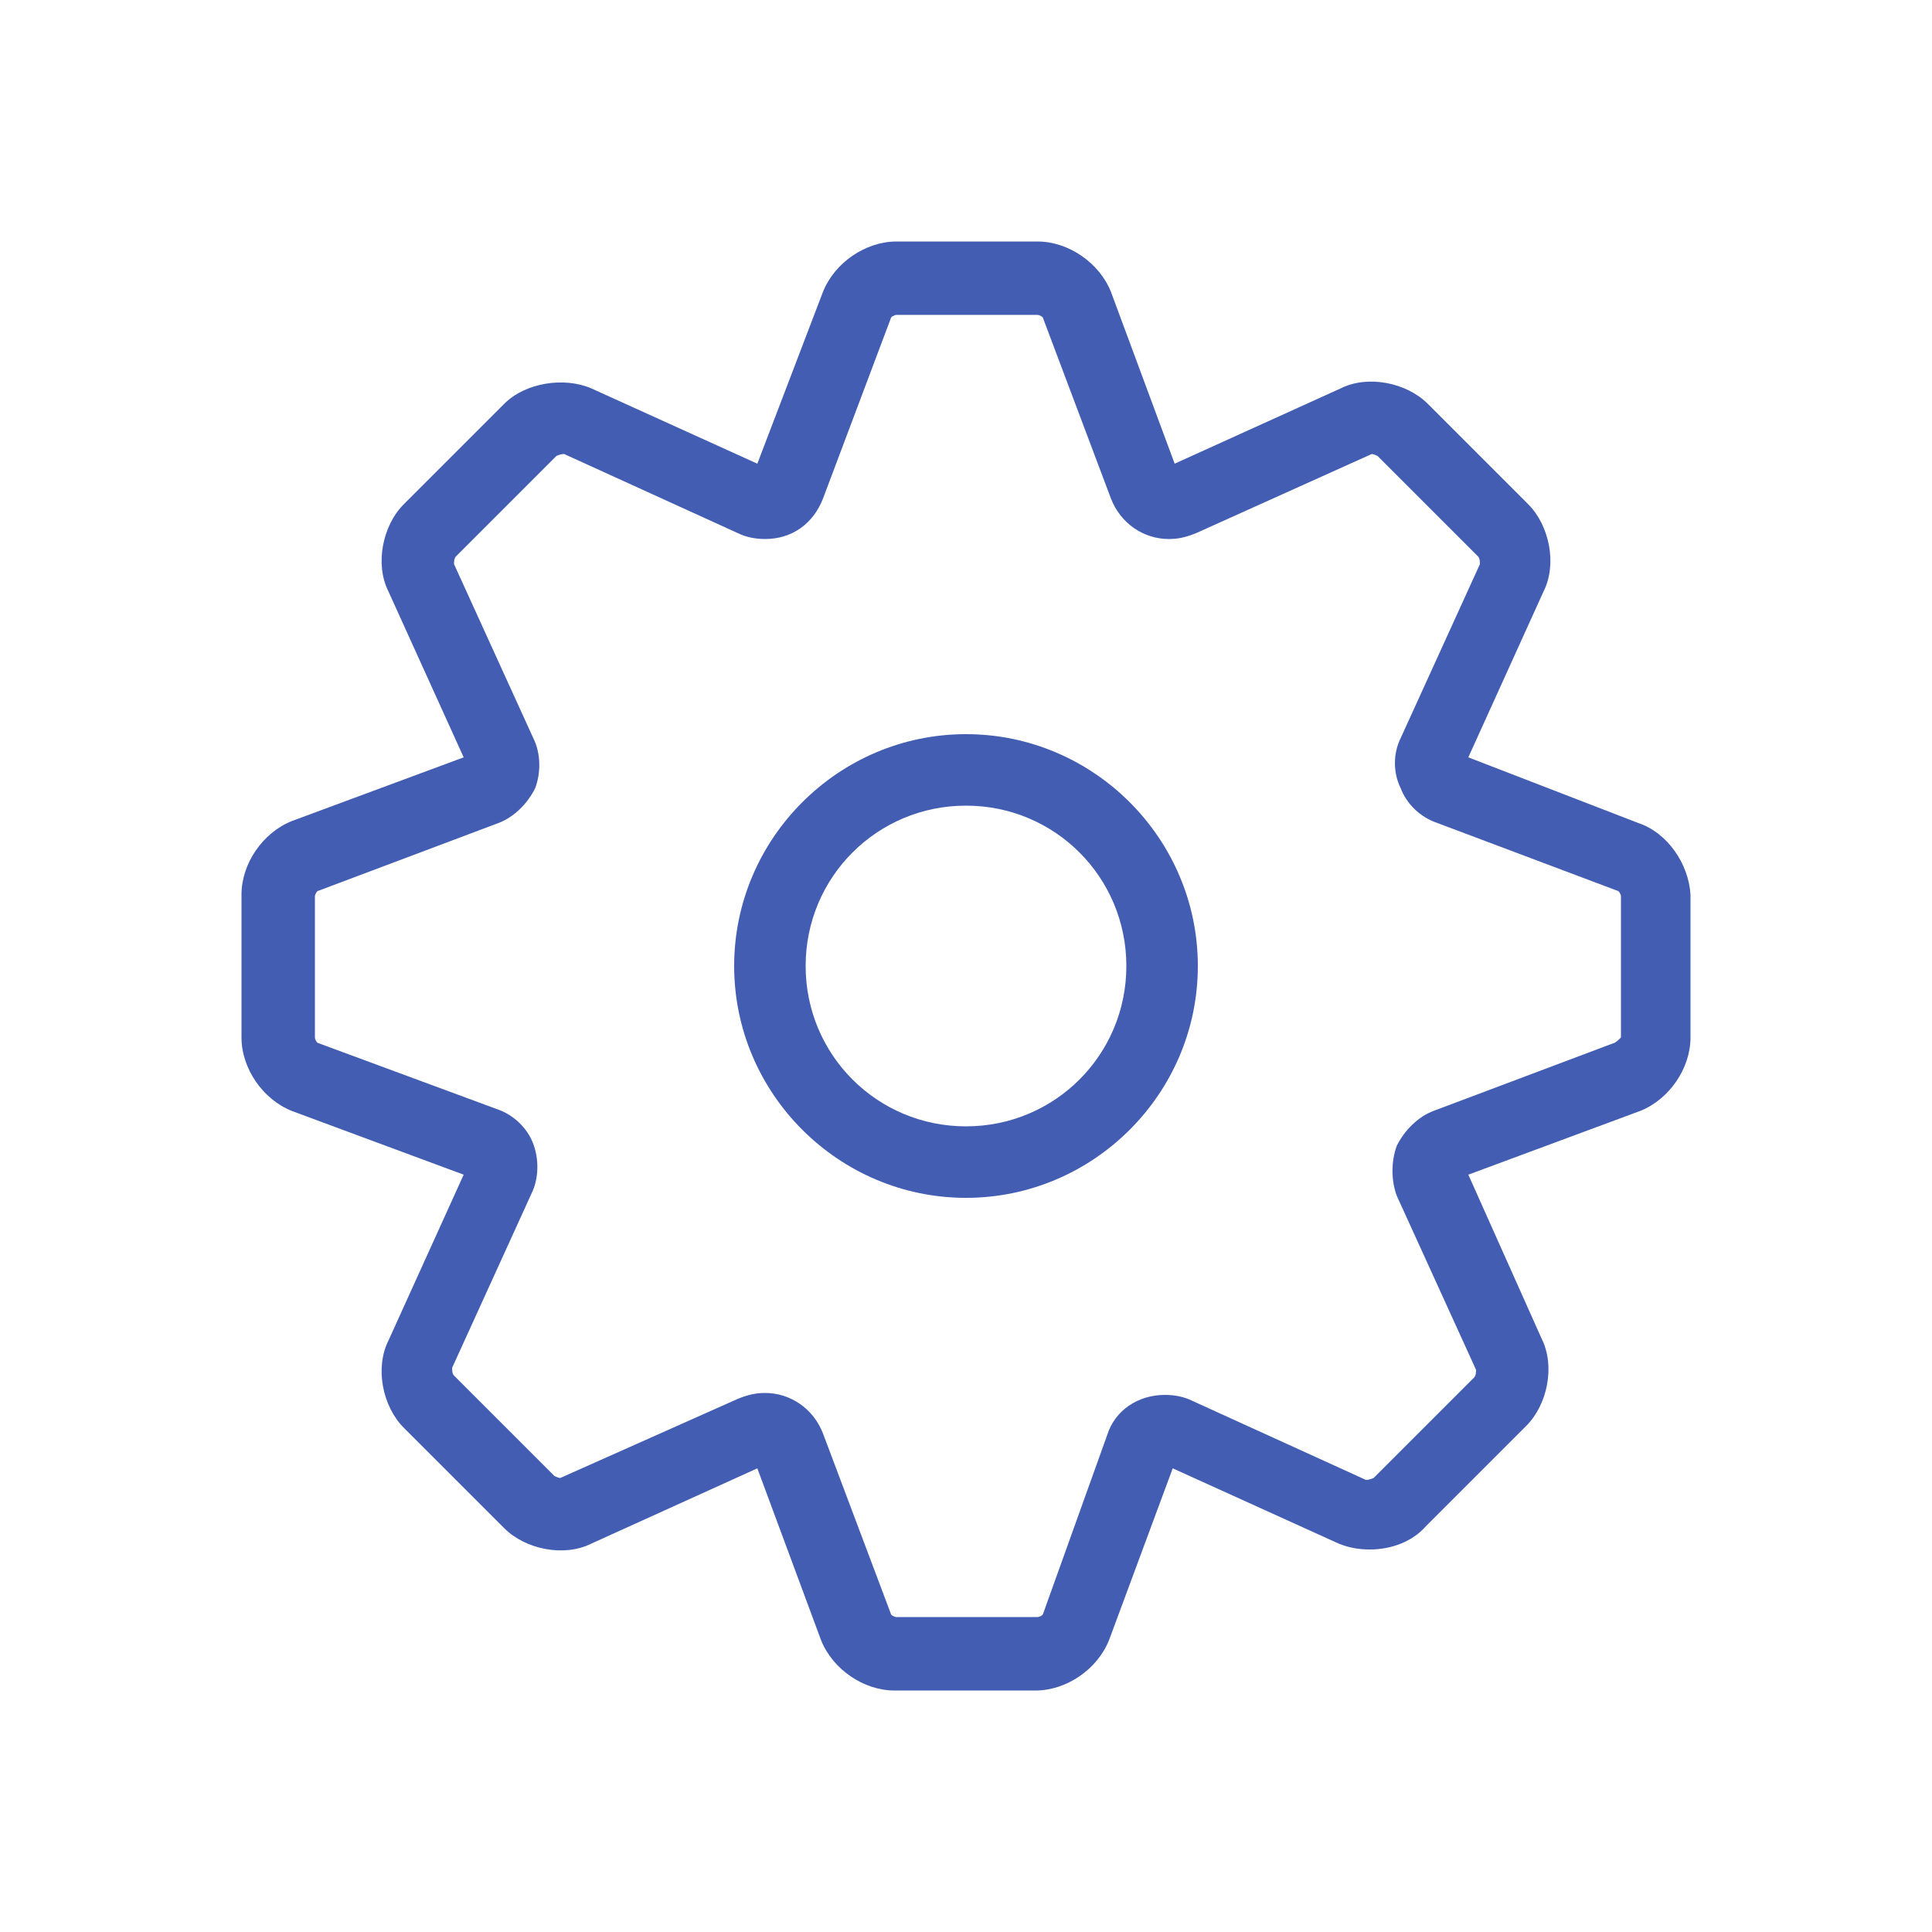
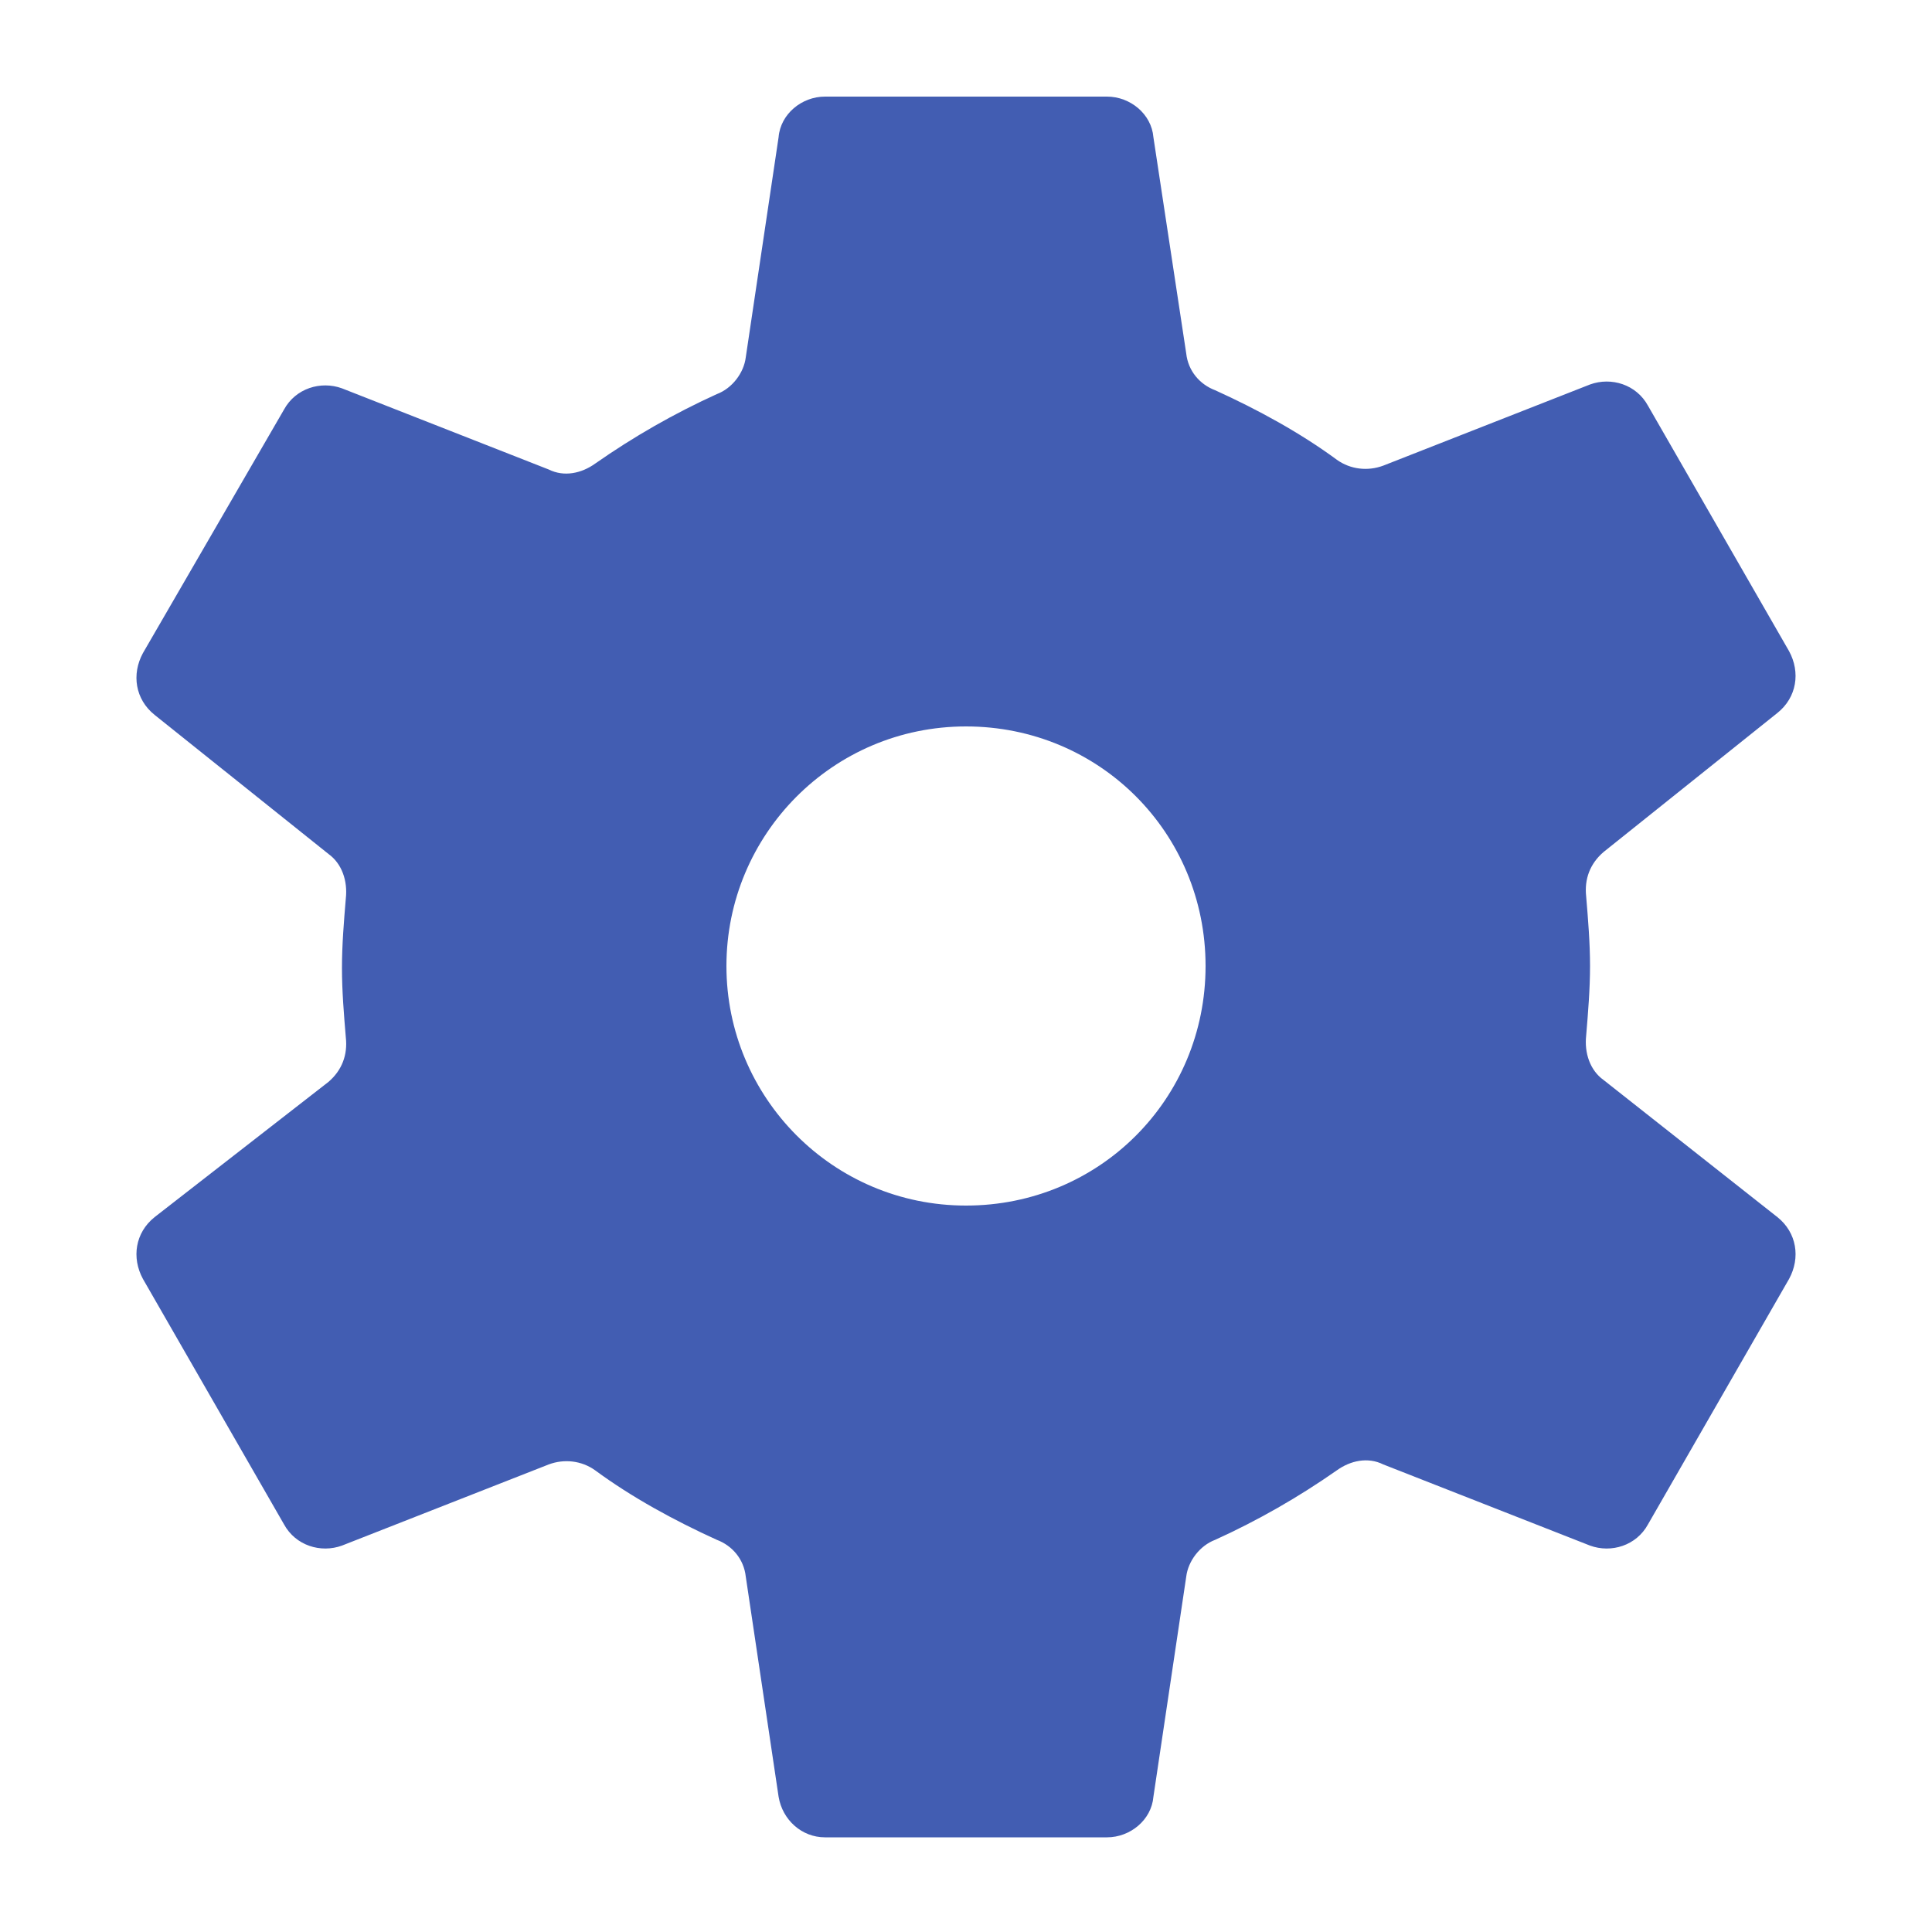
<svg xmlns="http://www.w3.org/2000/svg" width="1200pt" height="1200pt" version="1.1" viewBox="0 0 1200 1200">
-   <g fill="#425db2">
-     <path d="m1017.6 511.2-105.6-40.801 46.801-103.2c8.398-16.801 3.602-40.801-9.602-54l-62.398-62.398c-13.199-13.199-37.199-18-54-9.602l-103.2 46.801-39.602-106.8c-7.199-18-26.398-31.199-45.602-31.199h-87.602c-19.199 0-38.398 13.199-45.602 31.199l-40.797 106.8-103.2-46.801c-16.801-7.199-40.801-3.602-54 9.602l-62.398 62.398c-13.199 13.199-18 37.199-9.602 54l46.801 103.2-106.8 39.602c-18 7.199-31.199 26.398-31.199 45.602v88.801c0 19.199 13.199 38.398 31.199 45.602l106.8 39.602-46.801 103.2c-8.398 16.801-3.602 40.801 9.602 54l62.398 62.398c13.199 13.199 37.199 18 54 9.602l103.2-46.801 39.602 106.8c7.199 18 26.398 31.199 45.602 31.199h87.602c19.199 0 38.398-13.199 45.602-31.199l39.602-106.8 103.2 46.801c6 2.398 12 3.602 19.199 3.602 13.199 0 26.398-4.801 34.801-14.398l62.398-62.398c13.199-13.199 18-37.199 9.602-54l-45.605-102.01 106.8-39.602c18-7.199 31.199-26.398 31.199-45.602v-88.801c-1.199-19.199-14.398-38.398-32.398-44.398zm-15.602 136.8-111.6 42c-9.602 3.602-18 12-22.801 21.602-3.602 9.602-3.602 21.602 0 31.199l49.199 108c0 1.199 0 3.602-1.199 4.801l-62.398 62.398s-2.398 1.199-4.801 1.199l-108-49.199c-4.801-2.398-10.801-3.602-16.801-3.602-16.801 0-31.199 9.602-36 25.199l-39.598 110.4c0 1.199-2.398 2.398-3.602 2.398h-87.602c-1.199 0-3.602-1.199-3.602-2.398l-42-111.6c-6-15.602-20.398-25.199-36-25.199-6 0-10.801 1.199-16.801 3.602l-110.39 49.199c-1.199 0-3.602-1.199-3.602-1.199l-62.398-62.398c-1.199-1.199-1.199-3.602-1.199-4.801l49.199-108c4.801-9.602 4.801-21.602 1.199-31.199-3.602-9.602-12-18-22.801-21.602l-110.4-40.801c-1.199 0-2.398-2.398-2.398-3.602v-87.602c0-1.199 1.199-3.602 2.398-3.602l111.6-42c9.602-3.602 18-12 22.801-21.602 3.602-9.602 3.602-21.602-1.199-31.199l-49.199-108c0-1.199 0-3.602 1.199-4.801l62.398-62.398s2.398-1.199 4.801-1.199l108 49.199c4.801 2.398 10.801 3.602 16.801 3.602 16.801 0 30-9.602 36-25.199l42-111.6c0-1.199 2.398-2.398 3.602-2.398h87.602c1.199 0 3.602 1.199 3.602 2.398l42 111.6c6 15.602 20.398 25.199 36 25.199 6 0 10.801-1.199 16.801-3.602l109.2-49.199c1.199 0 3.602 1.199 3.602 1.199l62.398 62.398c1.199 1.199 1.199 3.602 1.199 4.801l-49.199 108c-4.801 9.602-4.801 21.602 0 31.199 3.602 9.602 12 18 22.801 21.602l111.6 42c1.199 0 2.398 2.398 2.398 3.602v87.602c-1.207 1.203-3.609 3.602-4.809 3.602z" />
-     <path d="m600 456c-79.199 0-144 64.801-144 144s64.801 144 144 144 144-64.801 144-144-64.801-144-144-144zm0 243.6c-55.199 0-99.602-44.398-99.602-99.602 0-55.199 44.398-99.602 99.602-99.602 55.199 0 99.602 44.398 99.602 99.602 0 55.199-44.402 99.602-99.602 99.602z" />
-   </g>
+   <path d="m996 670.8c-8.398-6-12-16.801-10.801-27.602 1.199-14.398 2.398-28.801 2.398-43.199s-1.199-28.801-2.398-43.199c-1.199-10.801 2.398-20.398 10.801-27.602l108-86.398c12-9.602 14.398-25.199 7.199-38.398l-87.602-152.4c-7.199-13.199-22.801-18-36-13.199l-128.4 50.398c-9.602 3.602-20.398 2.398-28.801-3.602-22.801-16.801-49.199-31.199-75.602-43.199-9.602-3.602-16.801-12-18-22.801l-20.398-134.4c-1.199-14.398-14.398-25.199-28.797-25.199h-175.2c-14.398 0-27.602 10.801-28.801 25.199l-20.398 136.8c-1.199 9.602-8.398 19.199-18 22.801-26.398 12-51.602 26.398-75.602 43.199-8.398 6-19.199 8.398-28.801 3.602l-128.4-50.398c-13.199-4.801-28.801 0-36 13.199l-87.598 151.2c-7.199 13.199-4.801 28.797 7.199 38.398l108 86.398c8.398 6 12 16.801 10.801 27.602-1.199 14.398-2.398 28.801-2.398 43.199 0 14.398 1.199 28.801 2.398 43.199 1.199 10.801-2.398 20.398-10.801 27.602l-108 84c-12 9.602-14.398 25.199-7.199 38.398l87.602 152.4c7.199 13.199 22.801 18 36 13.199l128.4-50.398c9.602-3.602 20.398-2.398 28.801 3.602 22.801 16.801 49.199 31.199 75.602 43.199 9.602 3.602 16.801 12 18 22.801l20.398 136.8c2.398 14.398 14.398 25.199 28.801 25.199h175.2c14.398 0 27.602-10.801 28.801-25.199l20.398-136.8c1.199-9.602 8.398-19.199 18-22.801 26.398-12 51.602-26.398 75.602-43.199 8.398-6 19.199-8.398 28.801-3.602l128.4 50.398c13.199 4.801 28.801 0 36-13.199l87.602-152.4c7.199-13.199 4.801-28.801-7.199-38.398zm-396 78c-82.801 0-148.8-67.199-148.8-148.8s66-148.8 148.8-148.8 148.8 66 148.8 148.8-66 148.8-148.8 148.8z" fill="#425db2" />
</svg>
